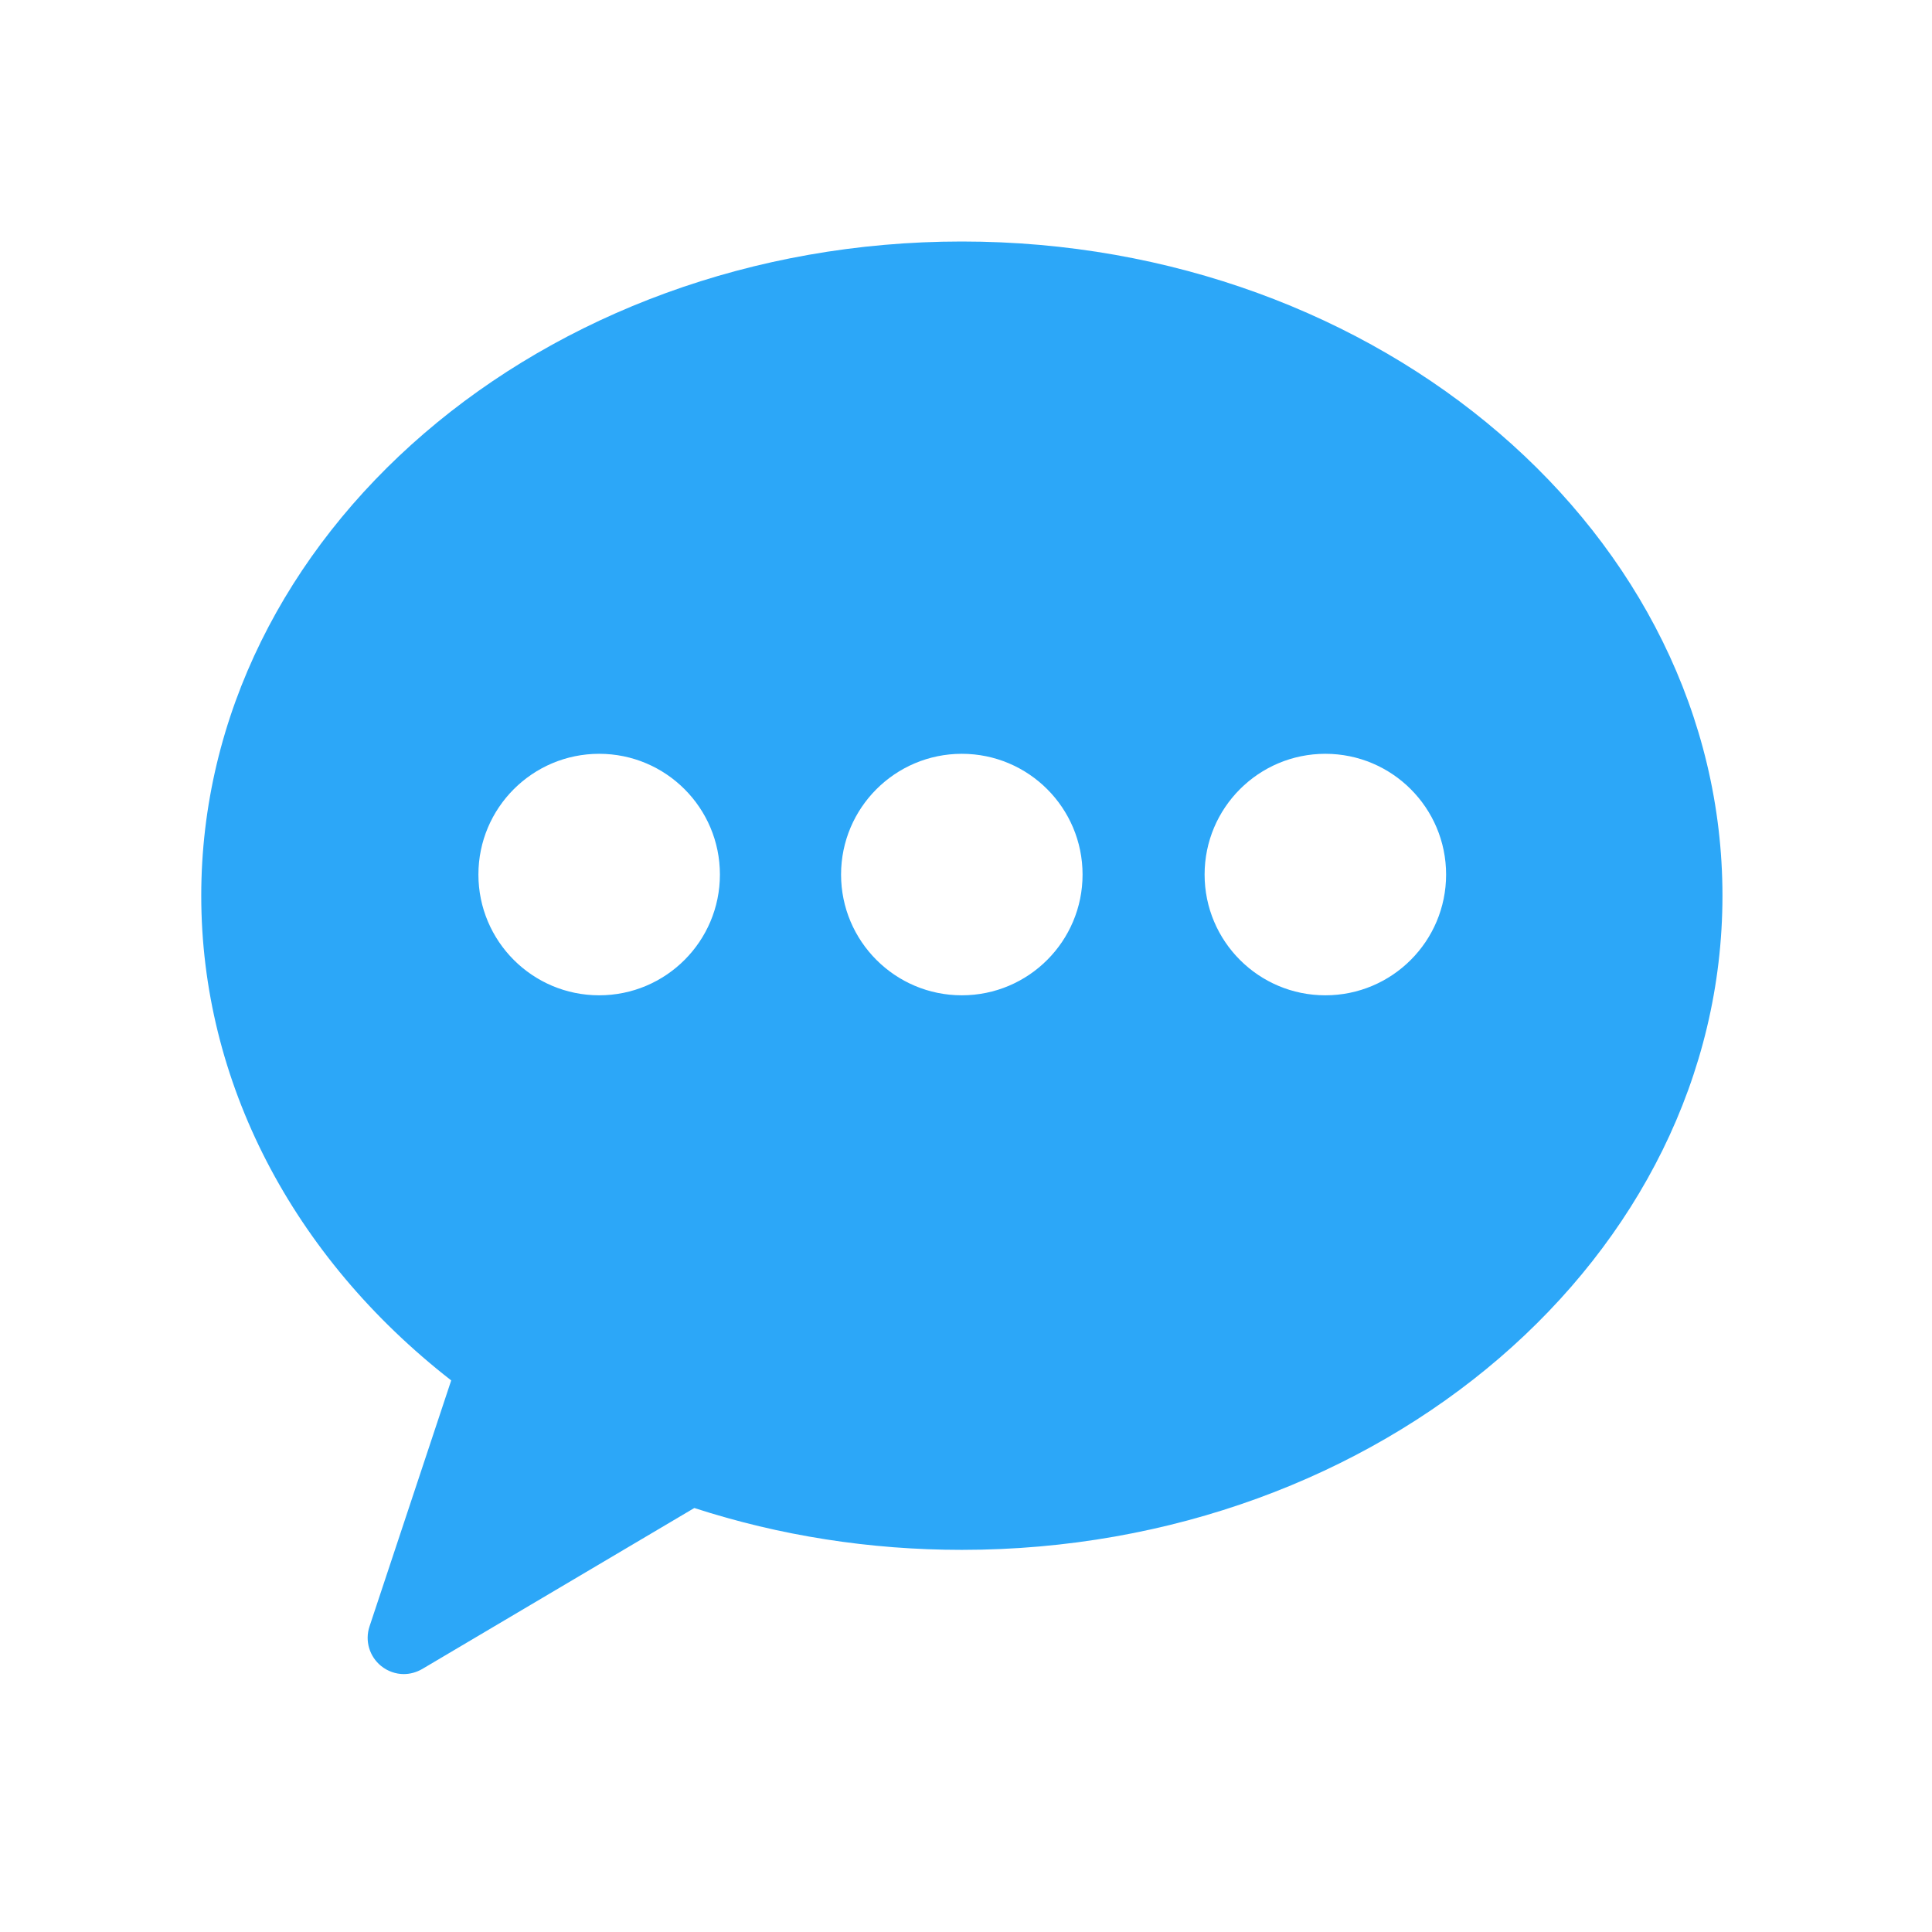
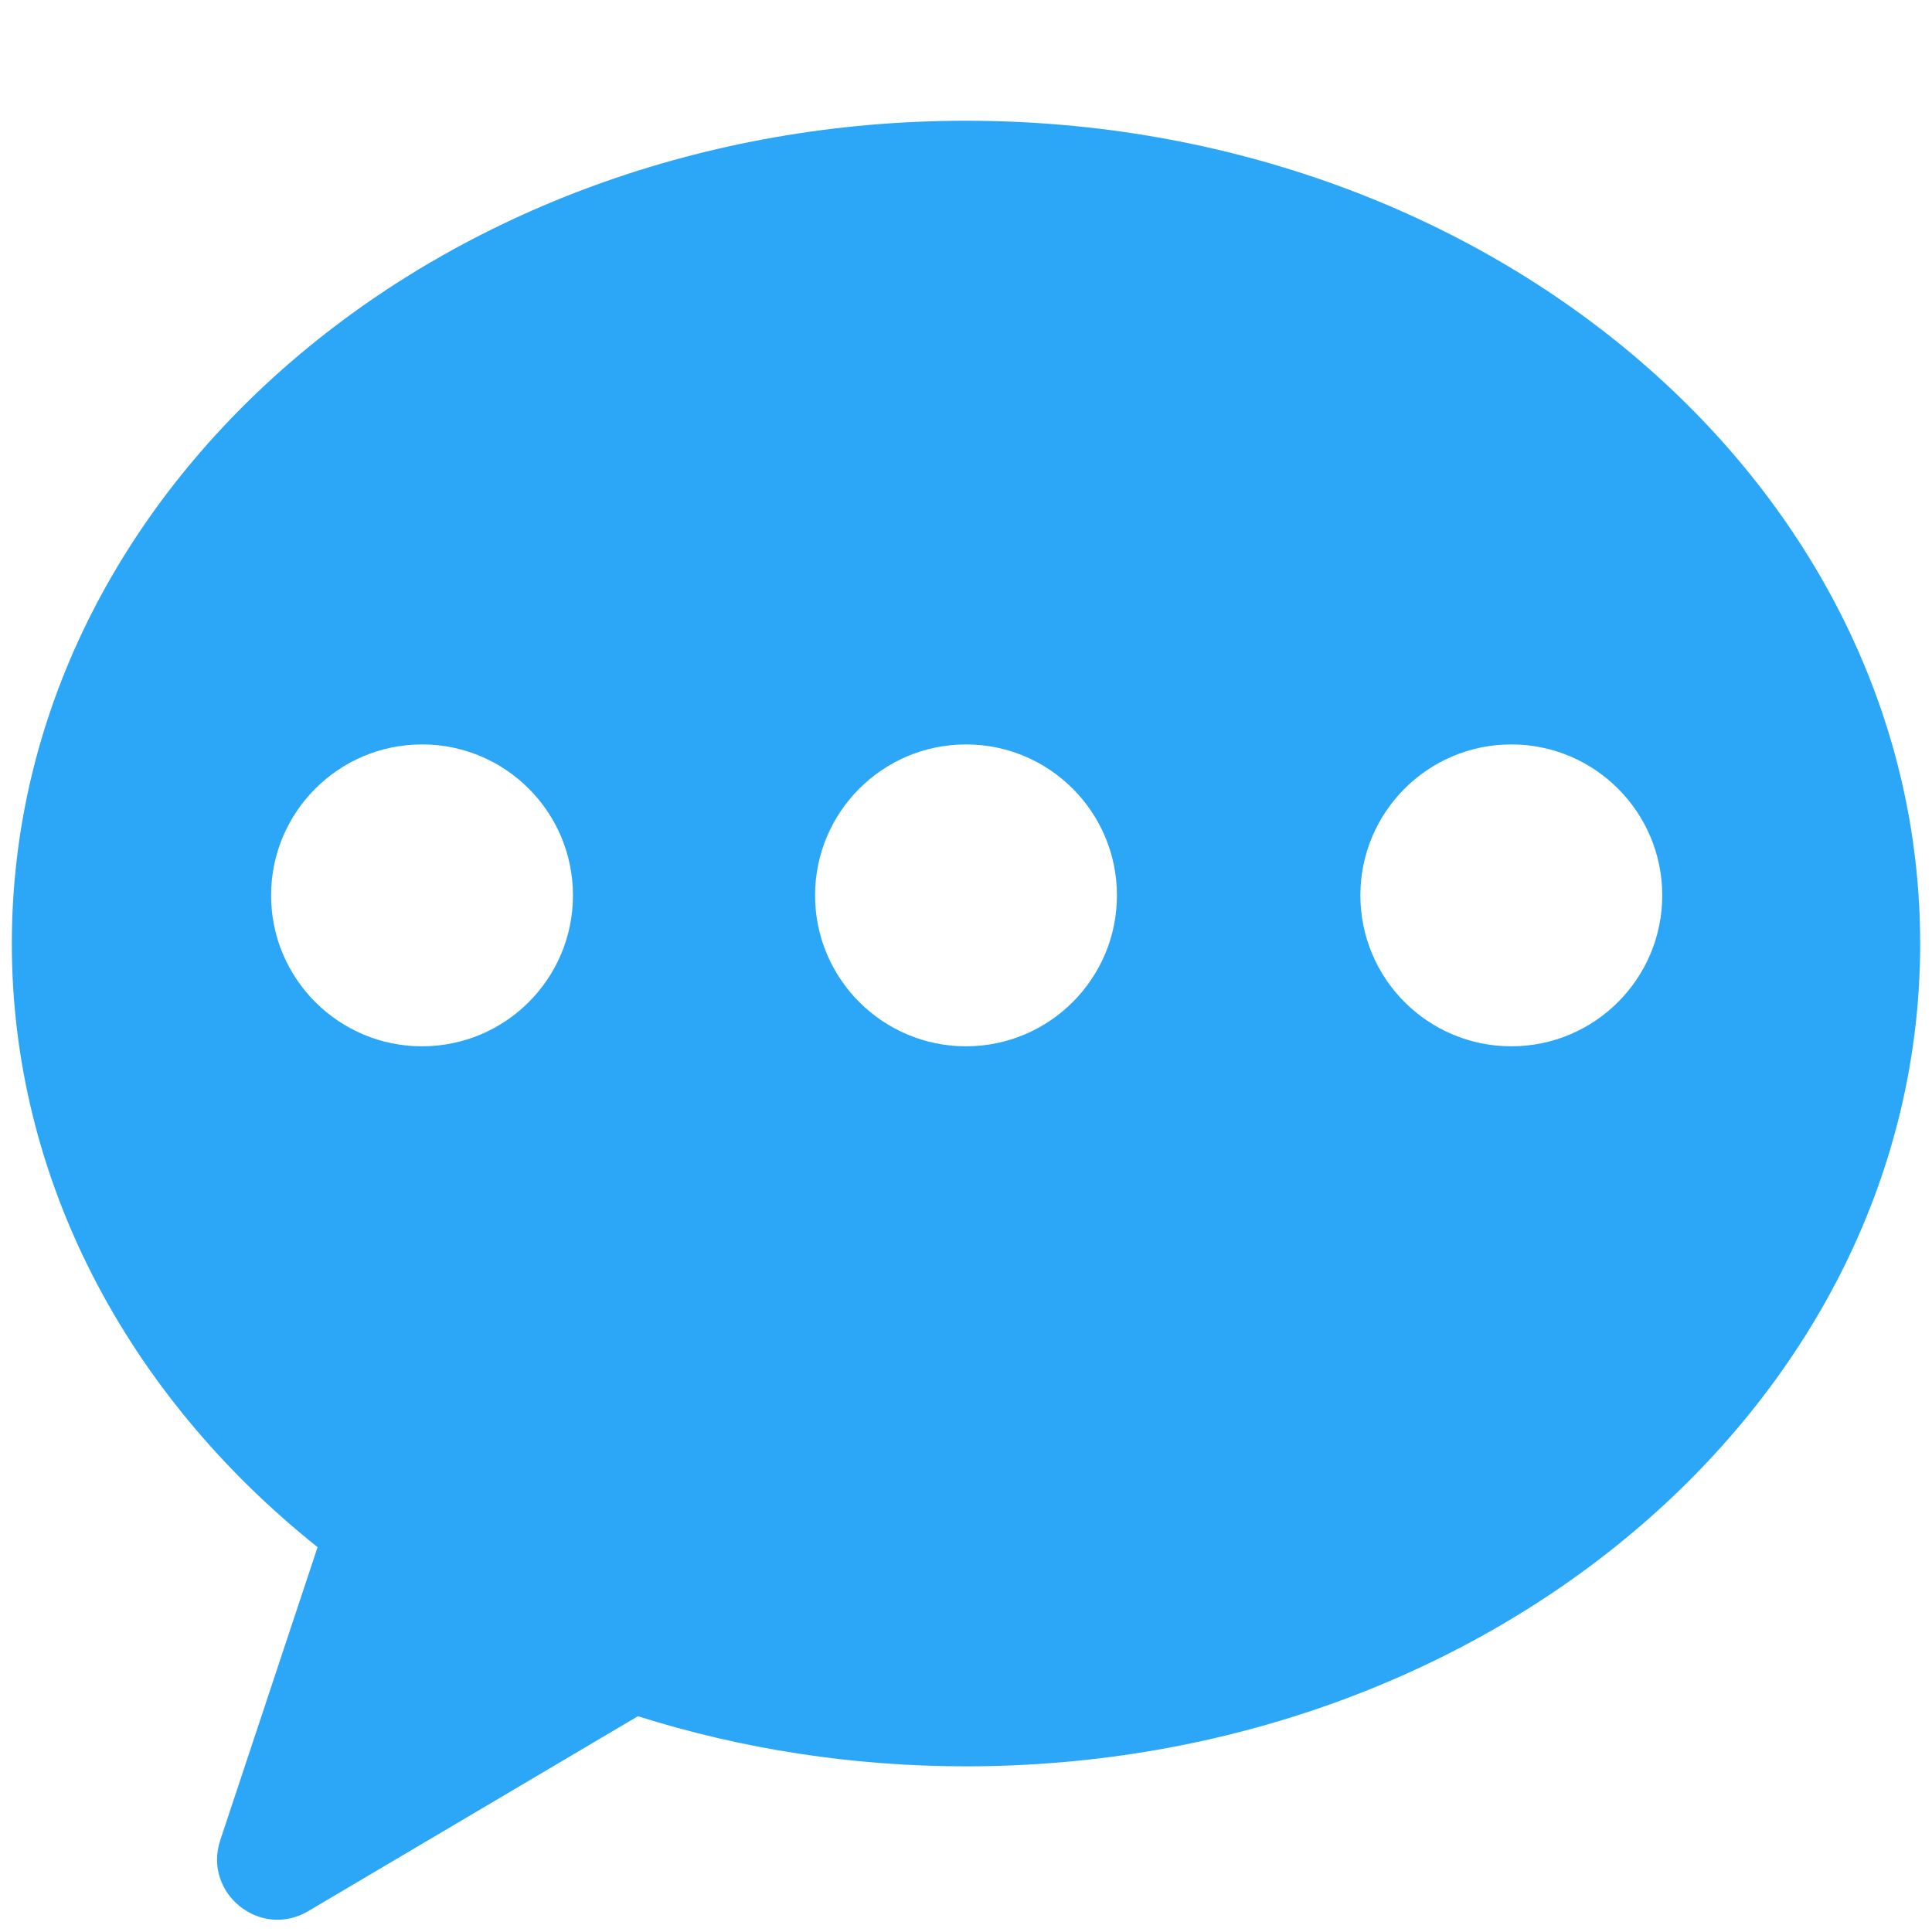
- <svg xmlns="http://www.w3.org/2000/svg" width="24px" height="24px" viewBox="0 0 24 24" version="1.1">
+ <svg xmlns="http://www.w3.org/2000/svg" width="16px" height="16px" viewBox="0 0 16 16" version="1.1">
  <defs />
  <g id="chat_active" stroke="none" stroke-width="1" fill="none" fill-rule="evenodd">
-     <path d="M16.464,12.364 C15.635,12.364 14.964,11.692 14.964,10.864 C14.964,10.036 15.635,9.364 16.464,9.364 C17.293,9.364 17.964,10.036 17.964,10.864 C17.964,11.692 17.293,12.364 16.464,12.364 M11.948,12.364 C11.12,12.364 10.448,11.692 10.448,10.864 C10.448,10.036 11.12,9.364 11.948,9.364 C12.777,9.364 13.448,10.036 13.448,10.864 C13.448,11.692 12.777,12.364 11.948,12.364 M7.443,12.364 C6.615,12.364 5.943,11.692 5.943,10.864 C5.943,10.036 6.615,9.364 7.443,9.364 C8.272,9.364 8.943,10.036 8.943,10.864 C8.943,11.692 8.272,12.364 7.443,12.364 M11.948,3 C6.738,3 2.5,6.645 2.5,11.127 C2.5,13.43 3.627,15.607 5.605,17.148 L4.59,20.205 C4.531,20.383 4.589,20.578 4.735,20.696 C4.816,20.761 4.916,20.796 5.016,20.796 C5.095,20.796 5.174,20.774 5.245,20.733 L8.625,18.733 C9.689,19.078 10.806,19.253 11.948,19.253 C17.158,19.253 21.397,15.607 21.397,11.127 C21.397,6.645 17.158,3 11.948,3" id="Fill-48" fill="#2CA7F8" />
+     <g id="Group" transform="translate(0, 1)" fill="#2CA7F8" fill-rule="nonzero">
+       <path d="M0.098,6.815 C0.098,3.032 3.652,0 8,0 C12.349,0 15.902,3.032 15.902,6.815 C15.902,10.597 12.349,13.628 8,13.628 C7.063,13.628 6.147,13.486 5.283,13.213 L2.553,14.827 C2.155,15.063 1.679,14.678 1.824,14.24 L2.63,11.813 C1.034,10.539 0.098,8.745 0.098,6.815 Z M4.745,6.415 C4.745,5.725 4.186,5.165 3.495,5.165 C2.805,5.165 2.245,5.725 2.245,6.415 C2.245,7.105 2.805,7.665 3.495,7.665 C4.186,7.665 4.745,7.105 4.745,6.415 Z M9.25,6.415 C9.25,5.725 8.69,5.165 8,5.165 C7.31,5.165 6.75,5.725 6.75,6.415 C6.75,7.105 7.31,7.665 8,7.665 C8.69,7.665 9.25,7.105 9.25,6.415 Z M13.766,6.415 C13.766,5.725 13.206,5.165 12.516,5.165 C11.826,5.165 11.266,5.725 11.266,6.415 C11.266,7.105 11.826,7.665 12.516,7.665 C13.206,7.665 13.766,7.105 13.766,6.415 Z" id="Combined-Shape" />
+     </g>
  </g>
</svg>
